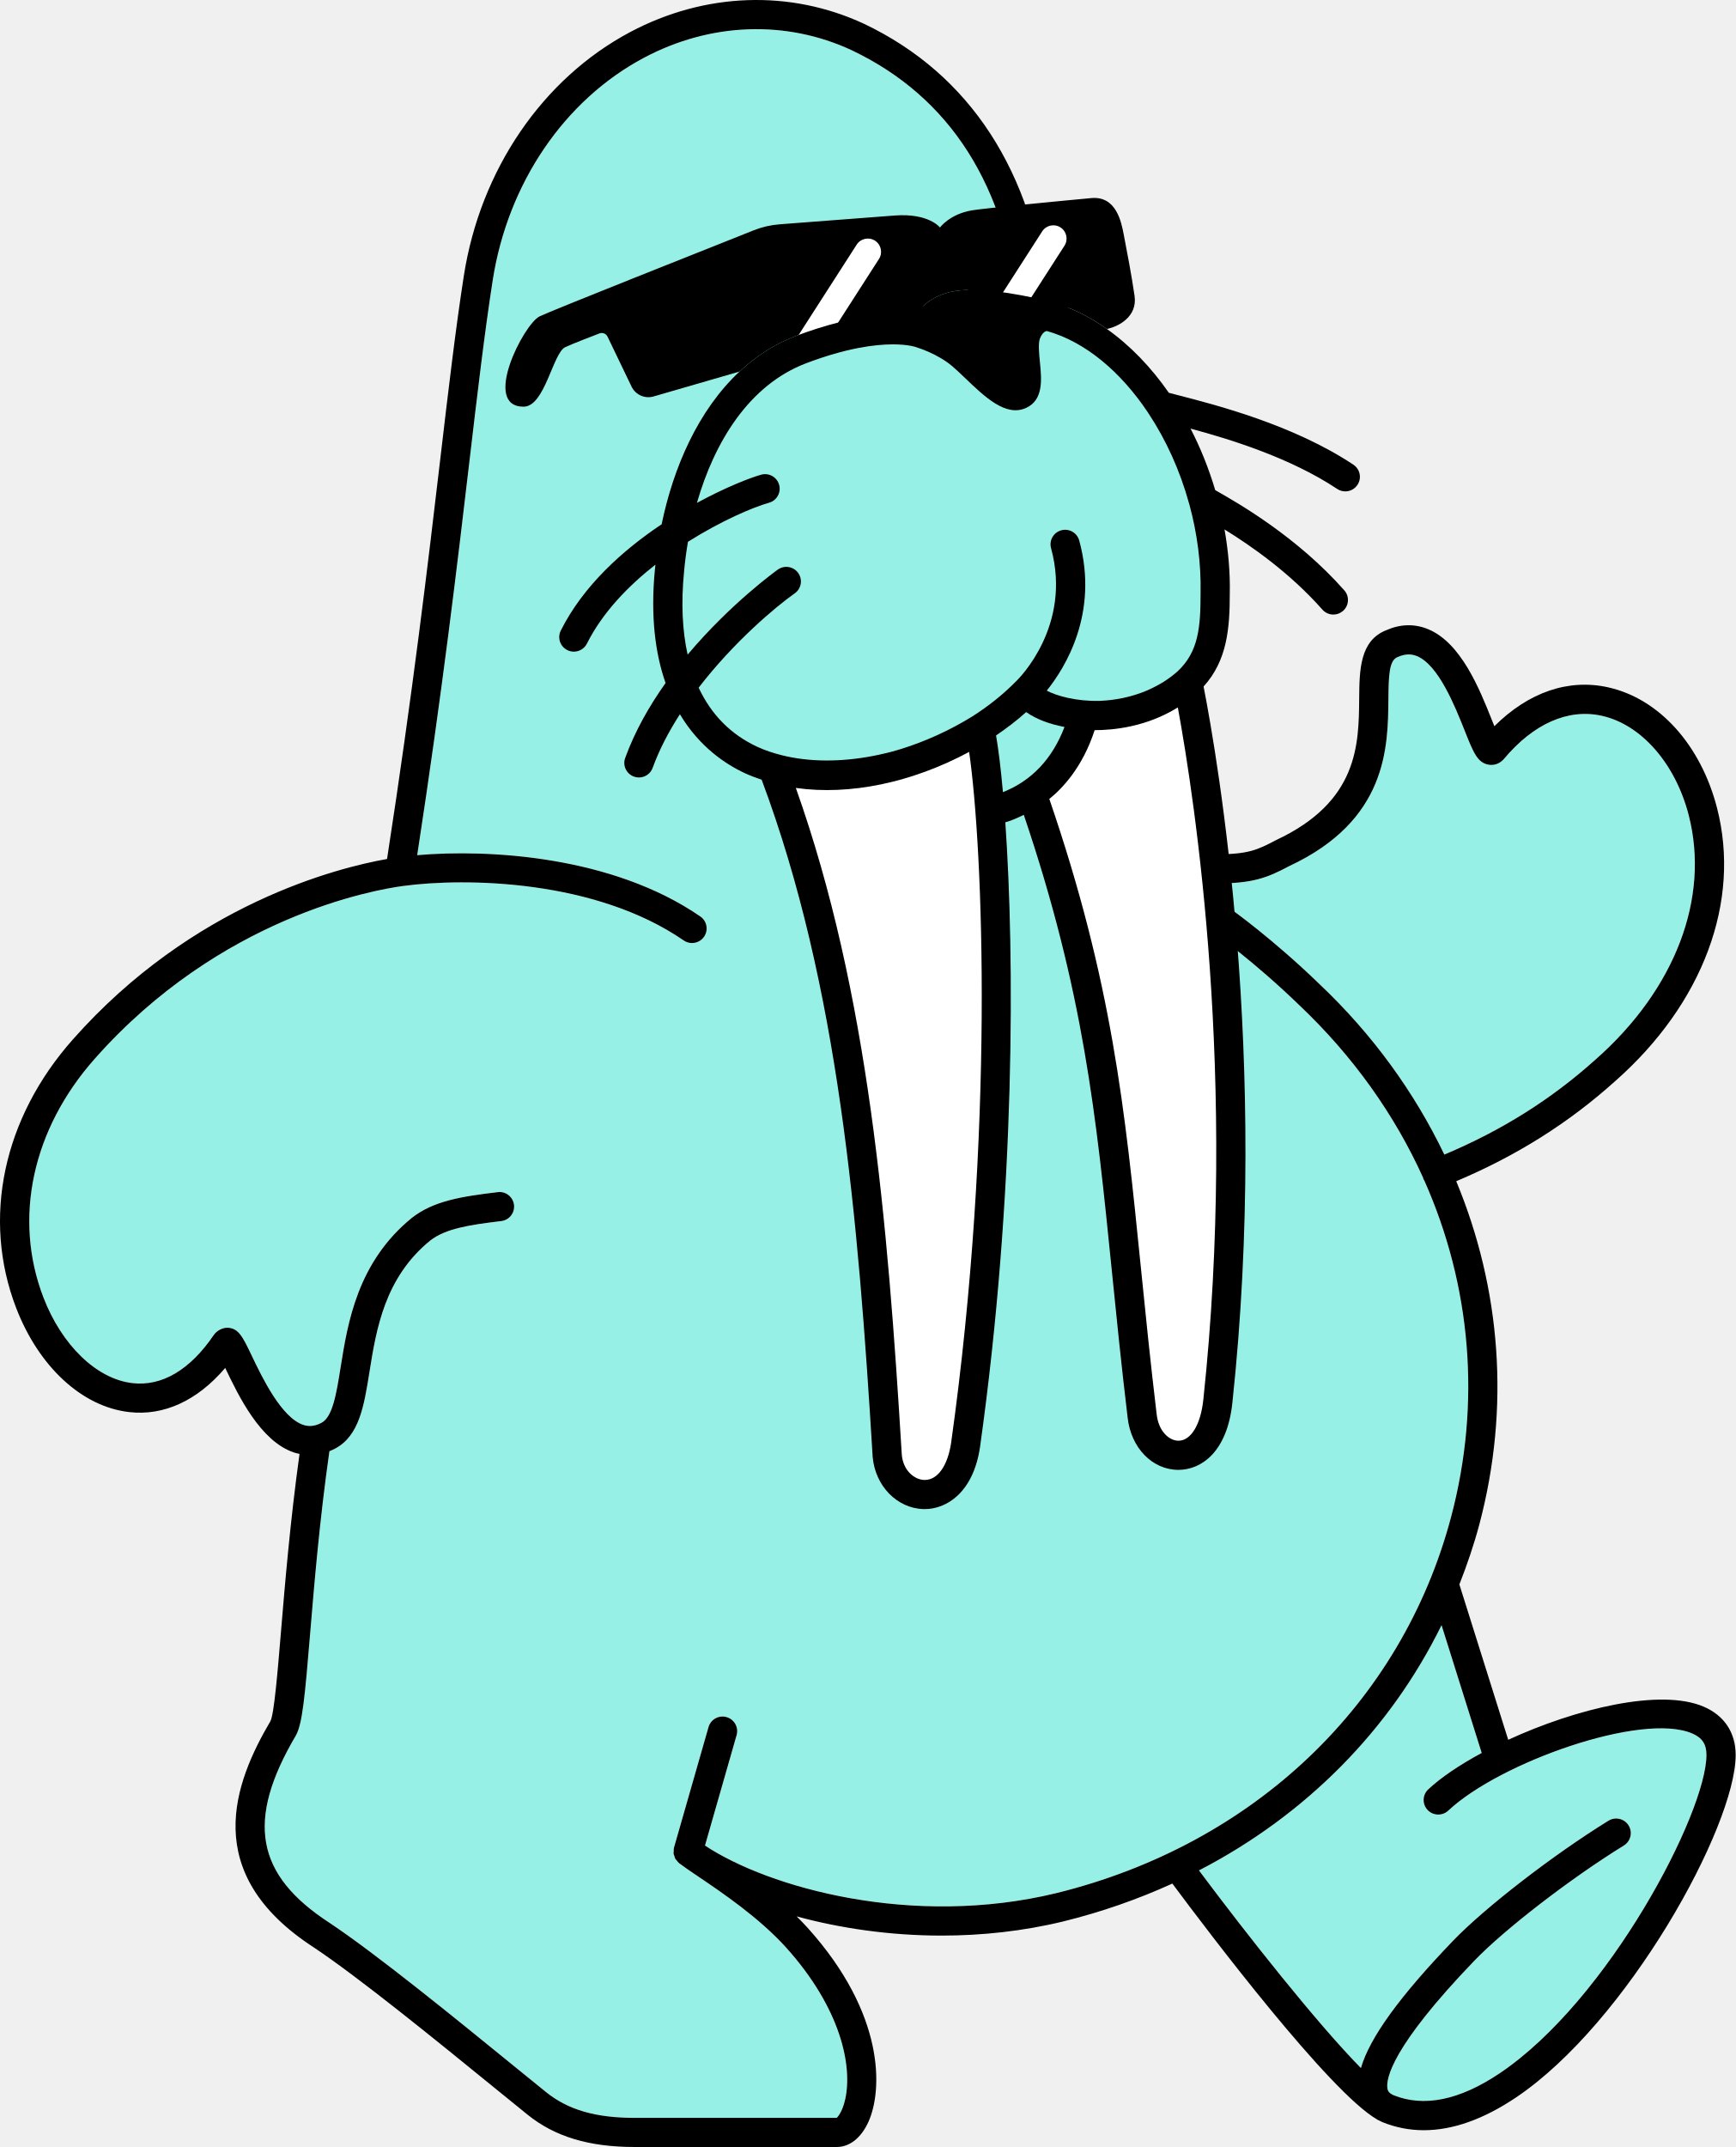
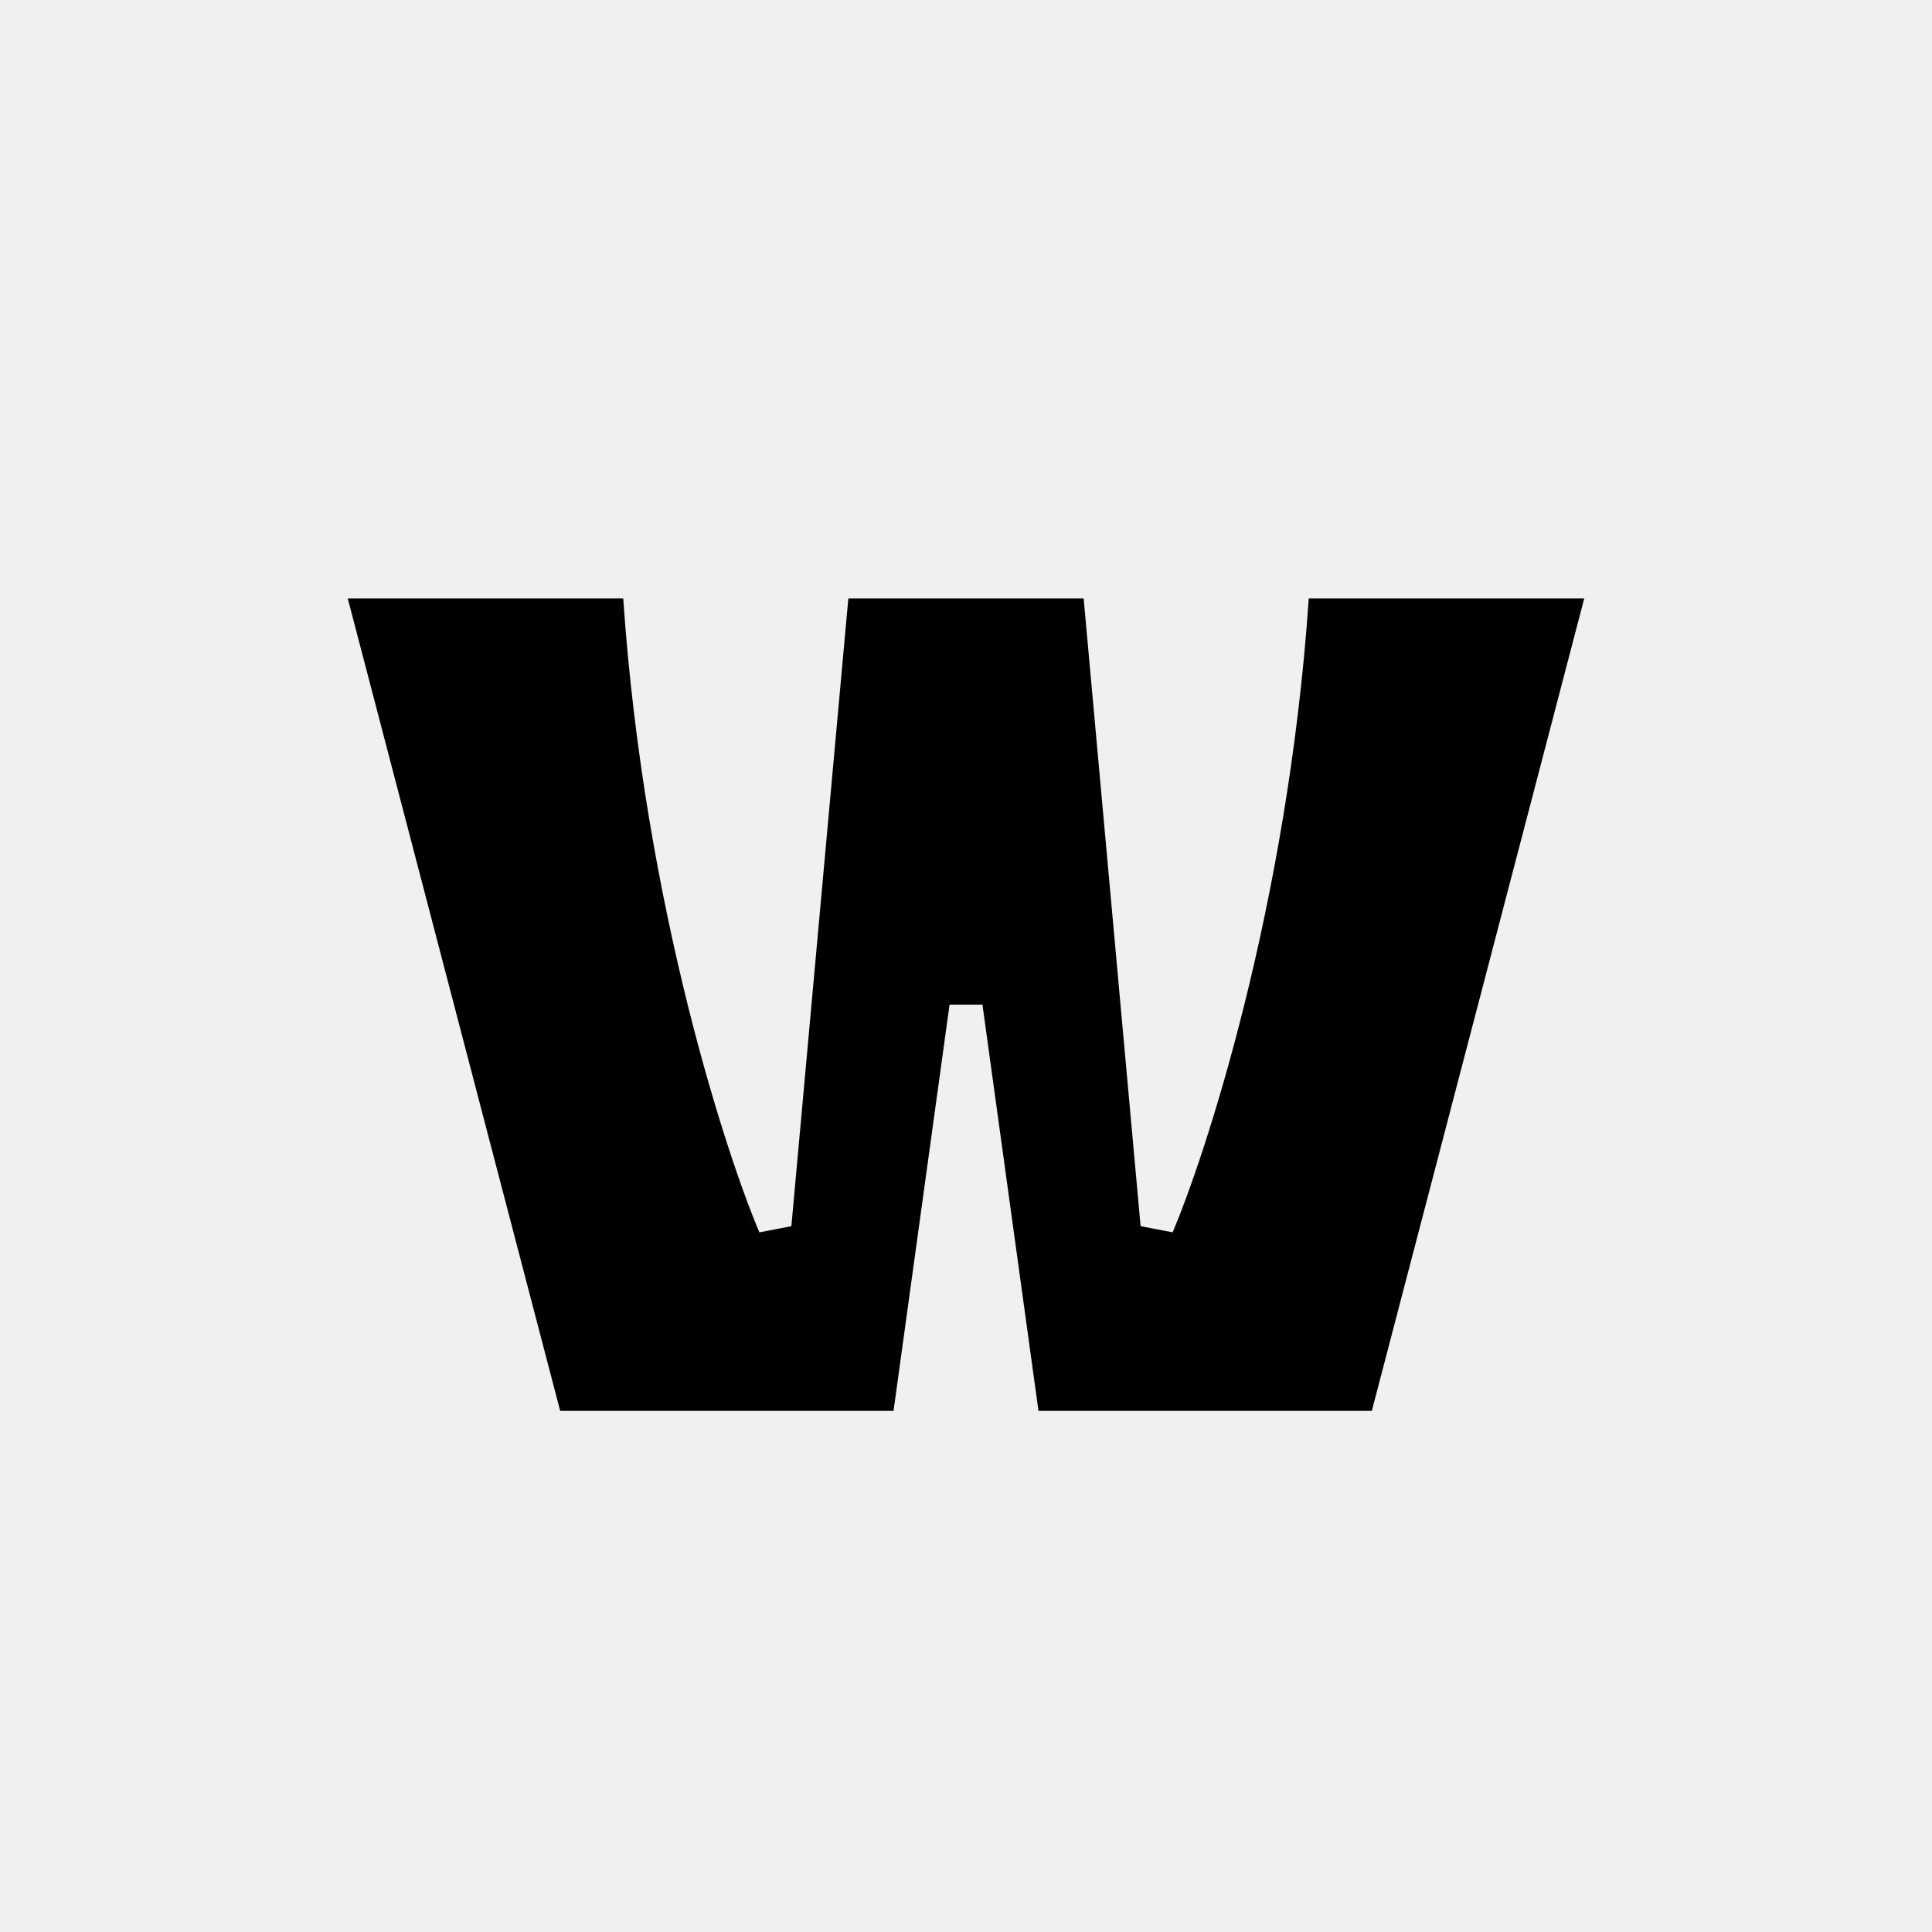
- <svg xmlns="http://www.w3.org/2000/svg" width="131" height="162" viewBox="0 0 131 162" fill="none">
-   <path d="M109.661 146.449C112.075 143.938 117.231 139.954 121.401 137.38C121.92 137.062 122.598 137.22 122.919 137.736C123.239 138.253 123.08 138.93 122.562 139.25C118.525 141.742 113.558 145.571 111.252 147.969C105.016 154.461 104.603 156.851 104.715 157.577C104.738 157.727 104.793 157.847 104.945 157.959C105.017 158 105.101 158.06 105.164 158.085C107.462 159.021 110.16 158.47 113.178 156.446C121.407 150.929 128.796 136.766 128.796 132.418C128.796 131.606 128.475 131.122 127.722 130.797C123.926 129.163 113.186 132.982 109.308 136.618C108.863 137.033 108.167 137.011 107.749 136.57C107.332 136.127 107.353 135.431 107.797 135.016C108.768 134.106 110.185 133.158 111.834 132.268L108.802 122.623C104.907 130.551 98.542 136.962 90.493 141.131C94.158 146.042 99.425 152.698 102.715 156.044C103.384 153.744 105.645 150.629 109.661 146.449Z" fill="#97F0E5" />
-   <path d="M78.161 24.701C77.546 24.751 77.015 24.318 76.955 23.715C75.997 14.039 71.733 7.336 64.284 3.79C59.334 1.487 53.612 1.693 48.593 4.364C42.589 7.558 38.325 13.835 37.186 21.155C36.571 25.108 36.036 29.655 35.417 34.921C34.513 42.608 33.394 52.115 31.488 64.526C36.88 64.058 46.228 64.582 52.858 69.152C53.359 69.497 53.484 70.182 53.138 70.682C52.792 71.181 52.104 71.305 51.604 70.961C44.939 66.366 35.159 66.213 30.431 66.849C28.207 67.147 16.633 69.179 7.159 79.879C2.437 85.193 0.985 91.925 3.272 97.887C4.663 101.51 7.3 104.053 9.989 104.361C12.223 104.625 14.352 103.36 16.142 100.722C16.354 100.409 16.79 100.179 17.166 100.183C18.004 100.209 18.316 100.861 18.999 102.289C19.779 103.922 21.232 106.96 22.893 107.514C23.338 107.662 23.772 107.613 24.262 107.358C25.112 106.908 25.39 105.167 25.712 103.151C26.246 99.81 26.977 95.235 31.09 91.89C32.717 90.617 34.801 90.284 37.568 89.952C38.167 89.872 38.722 90.308 38.795 90.911C38.867 91.514 38.436 92.062 37.832 92.134C35.423 92.423 33.628 92.698 32.468 93.607C29.022 96.409 28.394 100.339 27.889 103.497C27.475 106.093 27.116 108.336 25.29 109.304C25.147 109.378 25.005 109.441 24.862 109.499C24.127 114.664 23.729 119.401 23.41 123.235C23.006 128.087 22.822 130.092 22.322 130.965C18.548 137.372 19.289 141.461 24.873 145.088C28.397 147.433 34.349 152.276 38.693 155.813C39.614 156.562 40.462 157.253 41.199 157.847C42.873 159.199 44.947 159.802 47.922 159.802H63.155C63.18 159.775 63.568 159.412 63.793 158.4C64.353 155.882 63.473 151.55 59.328 146.944C57.285 144.688 54.509 142.812 52.673 141.572C52.081 141.173 51.598 140.844 51.274 140.597C51.272 140.595 51.27 140.594 51.269 140.593C51.269 140.593 51.269 140.593 51.269 140.593C51.266 140.591 51.261 140.587 51.258 140.585C51.255 140.583 51.254 140.579 51.251 140.576C51.181 140.522 51.133 140.45 51.08 140.382C51.047 140.34 51.001 140.306 50.975 140.261C50.973 140.257 50.971 140.254 50.969 140.251C50.936 140.192 50.927 140.124 50.905 140.06C50.883 139.993 50.849 139.931 50.839 139.862C50.839 139.859 50.838 139.856 50.837 139.852C50.832 139.813 50.846 139.772 50.845 139.732C50.844 139.705 50.848 139.68 50.85 139.653C50.854 139.583 50.845 139.512 50.863 139.442C50.865 139.436 50.868 139.43 50.869 139.423C50.87 139.419 50.869 139.416 50.87 139.412L53.476 130.318C53.643 129.734 54.251 129.394 54.839 129.563C55.424 129.73 55.763 130.338 55.596 130.921L53.208 139.255C58.009 142.437 68.87 145.481 79.73 142.844C94.642 139.171 105.781 128.561 109.522 114.462C111.812 105.834 111.025 97 107.504 89.08C107.478 89.036 107.446 88.997 107.427 88.949C107.416 88.922 107.421 88.894 107.412 88.868C105.264 84.112 102.128 79.691 98.072 75.851C94.664 72.549 91.609 70.375 91.579 70.353C91.083 70.001 90.966 69.315 91.319 68.82C91.67 68.324 92.359 68.209 92.855 68.56C92.984 68.652 96.071 70.847 99.599 74.265C103.622 78.074 106.767 82.436 109.012 87.118C113.339 85.3 117.092 82.947 120.441 79.933C126.444 74.639 129.064 67.755 127.458 61.511C126.458 57.624 123.889 54.681 120.914 54.011C118.373 53.439 115.742 54.596 113.508 57.268C113.196 57.621 112.78 57.773 112.351 57.698C111.511 57.549 111.209 56.792 110.549 55.133C109.81 53.278 108.573 50.171 106.938 49.503C106.484 49.318 106.025 49.342 105.489 49.576C104.846 49.826 104.806 50.941 104.79 52.74C104.758 56.388 104.709 61.9 97.294 65.356C95.647 66.233 94.549 66.659 91.816 66.659C91.207 66.659 90.714 66.166 90.714 65.559C90.714 65.062 91.051 64.658 91.505 64.522C90.969 60.264 89.511 51.368 89.511 51.368C89.511 51.368 91.616 47.97 91.516 44.872C91.315 37.776 88.91 28.782 80.592 24.584C80.15 24.254 79.647 23.596 79.1 23.1C79.115 23.234 79.136 23.363 79.15 23.498C79.209 24.102 78.767 24.641 78.161 24.701Z" fill="#97F0E5" />
-   <path d="M128.598 128.78C125.311 127.363 118.921 128.934 113.833 131.274L110.147 119.551C110.725 118.081 111.241 116.578 111.654 115.025C113.986 106.235 113.285 97.252 109.91 89.128C114.45 87.214 118.393 84.739 121.91 81.573C128.538 75.728 131.41 68.024 129.594 60.965C128.371 56.215 125.231 52.729 121.398 51.867C118.386 51.187 115.364 52.232 112.788 54.796C112.723 54.637 112.659 54.474 112.598 54.322C111.673 52 110.276 48.492 107.774 47.469C106.759 47.053 105.691 47.085 104.645 47.545C102.624 48.329 102.605 50.562 102.585 52.721C102.555 56.185 102.517 60.495 96.308 63.39C94.913 64.132 94.196 64.46 91.816 64.46C91.706 64.46 91.605 64.492 91.505 64.522C91.051 64.658 90.714 65.062 90.714 65.559C90.714 66.166 91.207 66.659 91.816 66.659C94.549 66.659 95.647 66.233 97.293 65.356C104.709 61.9 104.758 56.388 104.79 52.74C104.806 50.941 104.846 49.826 105.489 49.576C106.025 49.342 106.484 49.318 106.938 49.503C108.573 50.171 109.81 53.278 110.549 55.133C111.209 56.792 111.511 57.549 112.351 57.698C112.78 57.773 113.196 57.621 113.508 57.268C115.741 54.596 118.373 53.439 120.914 54.012C123.889 54.681 126.458 57.625 127.458 61.511C129.064 67.755 126.444 74.639 120.441 79.933C117.092 82.947 113.339 85.3 109.012 87.119C106.767 82.436 103.622 78.074 99.599 74.265C96.071 70.847 92.984 68.652 92.855 68.56C92.359 68.209 91.67 68.324 91.319 68.82C90.966 69.315 91.083 70.001 91.579 70.353C91.609 70.375 94.664 72.549 98.072 75.851C102.128 79.692 105.264 84.112 107.412 88.868C107.42 88.895 107.416 88.922 107.427 88.949C107.446 88.998 107.478 89.036 107.504 89.08C111.025 97 111.812 105.834 109.522 114.463C105.78 128.561 94.642 139.171 79.73 142.844C68.87 145.482 58.009 142.437 53.208 139.255L55.596 130.921C55.763 130.338 55.424 129.73 54.839 129.563C54.251 129.394 53.643 129.735 53.476 130.318L50.87 139.412C50.869 139.416 50.87 139.419 50.869 139.423C50.867 139.43 50.865 139.436 50.863 139.442C50.845 139.512 50.853 139.583 50.85 139.654C50.848 139.68 50.844 139.706 50.845 139.732C50.845 139.772 50.832 139.813 50.837 139.852C50.838 139.856 50.839 139.859 50.839 139.862C50.849 139.931 50.883 139.993 50.905 140.06C50.927 140.124 50.936 140.192 50.969 140.251C50.971 140.254 50.973 140.257 50.975 140.261C51.001 140.306 51.047 140.34 51.08 140.382C51.133 140.45 51.181 140.522 51.25 140.576C51.254 140.579 51.255 140.583 51.258 140.585C51.261 140.587 51.265 140.59 51.268 140.592C51.268 140.592 51.268 140.593 51.268 140.592C51.27 140.594 51.272 140.596 51.274 140.597C51.598 140.844 52.081 141.173 52.673 141.572C54.509 142.812 57.285 144.688 59.328 146.944C63.473 151.55 64.353 155.883 63.793 158.401C63.568 159.412 63.18 159.775 63.155 159.802H47.922C44.947 159.802 42.873 159.199 41.199 157.847C40.462 157.253 39.614 156.562 38.693 155.813C34.349 152.276 28.397 147.433 24.873 145.088C19.289 141.461 18.548 137.372 22.322 130.965C22.822 130.092 23.006 128.087 23.41 123.235C23.729 119.401 24.127 114.664 24.862 109.499C25.004 109.441 25.147 109.379 25.289 109.304C27.116 108.336 27.475 106.094 27.889 103.497C28.394 100.339 29.021 96.409 32.468 93.607C33.628 92.698 35.422 92.423 37.831 92.134C38.436 92.062 38.867 91.515 38.794 90.911C38.722 90.308 38.167 89.872 37.568 89.952C34.8 90.284 32.716 90.617 31.09 91.89C26.977 95.235 26.245 99.81 25.712 103.151C25.39 105.167 25.112 106.909 24.262 107.358C23.772 107.613 23.338 107.662 22.893 107.514C21.232 106.96 19.779 103.922 18.999 102.289C18.316 100.862 18.004 100.209 17.166 100.183C16.79 100.179 16.354 100.409 16.142 100.722C14.352 103.36 12.223 104.625 9.989 104.361C7.3 104.053 4.663 101.511 3.272 97.887C0.985 91.925 2.437 85.193 7.159 79.879C16.633 69.179 28.207 67.147 30.431 66.849C35.159 66.213 44.939 66.367 51.604 70.961C52.104 71.305 52.791 71.181 53.138 70.682C53.484 70.182 53.359 69.497 52.858 69.152C46.228 64.582 36.88 64.058 31.488 64.526C33.394 52.115 34.513 42.608 35.417 34.921C36.036 29.656 36.571 25.108 37.186 21.155C38.325 13.835 42.589 7.558 48.593 4.364C53.612 1.693 59.334 1.487 64.284 3.79C71.733 7.336 75.997 14.039 76.955 23.715C77.015 24.319 77.545 24.751 78.161 24.701C78.767 24.641 79.209 24.103 79.15 23.498C79.136 23.363 79.115 23.234 79.1 23.101C77.99 12.963 73.206 5.601 65.225 1.802C59.631 -0.802 53.191 -0.574 47.555 2.424C40.943 5.942 36.252 12.818 35.007 20.818C34.386 24.812 33.849 29.378 33.227 34.665C32.31 42.463 31.172 52.136 29.213 64.814C25.479 65.474 14.554 68.204 5.507 78.422C0.231 84.361 -1.374 91.931 1.213 98.672C2.921 103.121 6.186 106.138 9.736 106.546C12.367 106.848 14.884 105.692 16.999 103.216C17.002 103.222 17.006 103.229 17.008 103.236C17.994 105.298 19.644 108.749 22.194 109.599C22.331 109.645 22.47 109.673 22.607 109.702C21.907 114.757 21.507 119.513 21.213 123.053C20.957 126.127 20.692 129.306 20.414 129.863C17.68 134.506 15.043 141.326 23.659 146.924C27.086 149.203 32.989 154.008 37.299 157.516C38.222 158.268 39.073 158.96 39.812 159.556C41.877 161.224 44.454 162 47.922 162H63.154C64.134 162 65.009 161.302 65.553 160.084C66.609 157.724 66.832 151.992 60.966 145.473C60.695 145.174 60.414 144.883 60.126 144.599C63.425 145.499 67.17 146.048 71.068 146.048C74.088 146.048 77.198 145.721 80.255 144.979C83.141 144.268 85.889 143.306 88.484 142.123C91.353 145.982 100.336 157.838 103.934 159.92C103.955 159.932 103.97 159.949 103.992 159.96C104.01 159.97 104.03 159.974 104.049 159.983C104.145 160.034 104.241 160.084 104.328 160.12C105.334 160.529 106.38 160.733 107.463 160.733C109.639 160.733 111.963 159.911 114.409 158.271C122.802 152.642 131 137.827 131 132.418C131 130.74 130.147 129.448 128.598 128.78ZM113.178 156.446C110.16 158.47 107.462 159.021 105.164 158.085C105.101 158.059 105.017 158 104.945 157.959C104.793 157.847 104.738 157.727 104.715 157.577C104.603 156.851 105.016 154.46 111.252 147.969C113.558 145.571 118.525 141.742 122.562 139.25C123.079 138.93 123.239 138.253 122.919 137.736C122.598 137.22 121.92 137.062 121.401 137.38C117.231 139.954 112.074 143.938 109.661 146.449C105.644 150.629 103.384 153.744 102.715 156.044C99.425 152.698 94.158 146.042 90.492 141.131C98.542 136.962 104.907 130.551 108.802 122.623L111.834 132.268C110.185 133.158 108.768 134.106 107.797 135.016C107.353 135.431 107.332 136.127 107.749 136.57C108.167 137.011 108.863 137.033 109.308 136.618C113.186 132.982 123.926 129.163 127.722 130.797C128.475 131.122 128.796 131.606 128.796 132.418C128.796 136.766 121.407 150.929 113.178 156.446Z" fill="black" />
-   <path d="M68.987 23.901C69.545 23.058 70.679 21.967 72.835 21.887C75.668 21.773 79.232 22.76 79.386 22.803C80.839 23.19 82.232 23.893 83.542 24.821C83.545 24.82 83.549 24.821 83.552 24.821C84.424 24.636 85.857 23.898 85.632 22.327C85.402 20.73 85.044 18.899 84.811 17.681C84.639 16.783 84.26 14.774 82.376 14.946C80.493 15.118 74.272 15.717 73.361 15.871C71.669 16.157 70.947 17.167 70.947 17.167C70.947 17.167 70.103 16.064 67.522 16.262L58.853 16.924C58.172 16.976 57.508 17.129 56.874 17.382C53.406 18.764 41.588 23.448 40.721 23.875C39.525 24.464 36.338 30.686 39.518 30.686C41.124 30.686 41.724 26.641 42.66 26.196C43.202 25.938 44.641 25.391 45.24 25.159C45.477 25.066 45.744 25.173 45.855 25.402L47.667 29.171C47.974 29.809 48.709 30.121 49.383 29.899L55.816 28.035C57.034 26.899 58.437 25.971 60.056 25.356C64.685 23.597 67.574 23.662 68.987 23.901Z" fill="black" />
-   <path d="M69.67 23.185L68.908 19.32C68.908 19.32 68.847 18.252 67.705 18.35L58.826 19.105C58.826 19.105 57.724 19.078 57.971 20.364L58.715 24.238C58.715 24.238 58.763 25.195 60.301 25.049L69.854 24.137L69.67 23.185Z" fill="black" />
-   <path d="M83.443 21.917L82.724 18.046C82.593 17.343 81.939 16.861 81.228 16.943L73.536 17.831C73.536 17.831 72.279 17.91 72.492 18.997L73.226 22.756C73.356 23.396 74.343 23.775 74.934 23.775C74.934 23.775 81.728 23.125 82.597 23.039C83.644 22.934 83.443 21.917 83.443 21.917Z" fill="black" />
-   <path fill-rule="evenodd" clip-rule="evenodd" d="M66.041 18.159C66.505 18.457 66.64 19.076 66.341 19.541L61.841 26.541C61.542 27.005 60.924 27.14 60.459 26.841C59.995 26.543 59.86 25.924 60.159 25.459L64.659 18.459C64.957 17.995 65.576 17.86 66.041 18.159Z" fill="white" />
-   <path fill-rule="evenodd" clip-rule="evenodd" d="M80.041 17.159C80.505 17.457 80.64 18.076 80.341 18.541L75.841 25.541C75.543 26.005 74.924 26.14 74.459 25.841C73.995 25.543 73.86 24.924 74.159 24.459L78.659 17.459C78.957 16.995 79.576 16.86 80.041 17.159Z" fill="white" />
-   <path d="M102.149 35.063C97.633 32.06 91.772 30.553 88.955 29.829C88.663 29.755 88.428 29.693 88.22 29.637C86.871 27.696 85.282 26.054 83.542 24.821C82.232 23.892 80.839 23.19 79.386 22.803C79.232 22.76 75.668 21.773 72.835 21.887C70.68 21.966 69.545 23.058 68.987 23.901C67.575 23.662 64.685 23.597 60.056 25.356C58.437 25.971 57.034 26.9 55.817 28.035C52.682 30.959 50.815 35.304 49.938 39.558C47.029 41.502 44.034 44.173 42.326 47.579C42.054 48.121 42.275 48.782 42.82 49.053C42.978 49.133 43.146 49.169 43.311 49.169C43.716 49.169 44.105 48.947 44.298 48.562C45.465 46.234 47.394 44.232 49.47 42.604C49.458 42.725 49.441 42.848 49.43 42.968C49.084 46.565 49.47 49.354 50.234 51.536C49.016 53.25 47.926 55.155 47.187 57.19C46.979 57.761 47.275 58.391 47.848 58.598C47.971 58.643 48.098 58.664 48.223 58.664C48.674 58.664 49.097 58.386 49.259 57.939C49.769 56.536 50.489 55.178 51.316 53.892C52.773 56.335 54.74 57.654 56.235 58.347C56.637 58.533 57.058 58.688 57.486 58.832C63.296 74.361 64.769 91.849 65.865 109.926C66.053 112.112 67.698 113.806 69.691 113.866C69.724 113.867 69.757 113.868 69.79 113.868C71.419 113.868 73.453 112.652 73.968 109.185C76.656 90.038 76.577 72.132 75.877 62.046C75.972 62.015 76.069 61.993 76.163 61.959C76.548 61.822 76.915 61.661 77.272 61.485C81.783 74.806 82.733 84.14 83.912 95.845C84.264 99.329 84.626 102.932 85.108 106.953C85.357 109.245 86.97 110.907 88.944 110.907H88.949C90.656 110.904 92.62 109.575 93.013 105.852C95.798 79.857 91.925 57.348 90.841 51.801C92.619 49.838 92.818 47.428 92.818 44.795C92.853 43.17 92.704 41.544 92.421 39.948C94.459 41.207 97.366 43.234 99.809 45.998C100.026 46.245 100.331 46.371 100.636 46.371C100.895 46.371 101.156 46.281 101.365 46.096C101.821 45.695 101.865 45 101.463 44.545C97.904 40.517 93.497 37.987 91.72 36.982C91.236 35.361 90.613 33.797 89.856 32.339C92.813 33.134 97.371 34.528 100.926 36.892C101.114 37.017 101.326 37.077 101.536 37.077C101.893 37.077 102.242 36.905 102.454 36.587C102.792 36.082 102.655 35.4 102.149 35.063ZM75.697 59.771C75.537 57.977 75.358 56.536 75.178 55.493C75.973 54.948 76.743 54.371 77.45 53.729C77.868 54.027 78.339 54.249 78.75 54.409C79.207 54.586 79.75 54.737 80.344 54.855C79.422 57.264 77.862 58.912 75.697 59.771ZM90.614 44.772C90.614 47.313 90.464 49.179 88.881 50.654C88.538 50.958 88.183 51.22 87.823 51.449C87.476 51.662 87.09 51.868 86.653 52.065C86.325 52.213 85.997 52.325 85.671 52.429C85.457 52.495 85.249 52.553 85.044 52.601C84.939 52.627 84.834 52.65 84.73 52.672C84.427 52.734 84.136 52.782 83.867 52.814C83.742 52.828 83.618 52.842 83.496 52.852C83.323 52.866 83.158 52.878 83.008 52.884C81.247 52.931 79.759 52.512 79.004 52.112C80.37 50.416 82.962 46.294 81.455 40.785C81.295 40.199 80.69 39.851 80.102 40.014C79.515 40.173 79.168 40.778 79.329 41.364C80.93 47.221 76.893 51.209 76.721 51.376C76.718 51.379 76.717 51.383 76.714 51.386C76.709 51.391 76.702 51.394 76.697 51.399C75.717 52.399 74.595 53.288 73.385 54.059L73.383 54.06C71.657 55.124 69.859 55.931 68.066 56.496C67.778 56.584 67.491 56.669 67.202 56.745C67.077 56.778 66.954 56.805 66.829 56.836C64.388 57.425 61.942 57.551 59.772 57.151C59.519 57.102 59.267 57.051 59.02 56.988C58.37 56.825 57.744 56.621 57.163 56.352C55.155 55.422 53.675 53.912 52.731 51.887C55.379 48.447 58.536 45.789 59.983 44.77C60.48 44.42 60.599 43.734 60.247 43.238C59.897 42.743 59.207 42.623 58.711 42.974C58.657 43.013 55.176 45.499 51.899 49.396C51.498 47.593 51.4 45.515 51.626 43.17C51.692 42.421 51.791 41.654 51.924 40.88C54.44 39.293 56.831 38.273 58.041 37.935C58.627 37.772 58.969 37.164 58.805 36.58C58.641 35.995 58.035 35.655 57.446 35.818C56.638 36.044 54.785 36.757 52.6 37.946C53.918 33.364 56.522 29.052 60.841 27.41C63.886 26.254 66.043 25.984 67.393 25.984C68.568 25.984 69.132 26.189 69.135 26.19C69.172 26.206 69.213 26.22 69.251 26.232C69.267 26.236 70.762 26.693 71.863 27.622C72.155 27.869 72.484 28.184 72.829 28.515C74.347 29.968 75.914 31.47 77.44 30.782C78.772 30.179 78.615 28.609 78.49 27.348C78.424 26.694 78.343 25.88 78.499 25.517C78.692 25.068 78.909 24.987 79.01 24.976C81.917 25.788 84.58 28.049 86.623 31.097C86.641 31.132 86.664 31.162 86.686 31.195C88.005 33.187 89.061 35.504 89.743 37.98C89.75 38.01 89.76 38.038 89.77 38.067C90.356 40.227 90.663 42.501 90.614 44.772Z" fill="black" />
-   <path d="M82.618 55.094C81.706 57.92 80.143 59.526 79.198 60.284C83.939 74.111 84.898 83.632 86.106 95.626C86.456 99.099 86.818 102.691 87.299 106.704C87.44 108.011 88.252 108.708 88.944 108.708H88.946C89.886 108.707 90.622 107.494 90.821 105.619C93.408 81.467 90.182 60.367 88.897 53.379C86.488 54.87 84.005 55.092 82.618 55.094Z" fill="white" />
-   <path d="M73.146 56.735C68.808 59.063 64.13 60.028 60.066 59.453C65.561 74.907 66.991 92.076 68.063 109.766C68.166 110.962 69.014 111.646 69.758 111.669H69.799C70.769 111.669 71.528 110.603 71.786 108.871C75.07 85.476 74.2 64.053 73.146 56.735Z" fill="white" />
+ <svg xmlns="http://www.w3.org/2000/svg" id="Layer_1" version="1.1" viewBox="0 0 1500 1500">
+   <defs>
+     <style>
+       .st0 {
+         fill: none;
+       }
+     </style>
+   </defs>
+   <rect class="st0" width="1500" height="1500" />
+   <path d="M614.42,952l44.23-487.38h182.69l44.22,487.38,24.85,4.77c23.76-55.53,89.35-251.26,105.71-492.15h213.88l-164.92,630.77h-258.81l-43.5-315.39h-25.53l-43.5,315.39h-258.82l-164.92-630.77h213.88c16.36,240.89,81.95,436.62,105.71,492.16l24.84-4.77h0Z" />
</svg>
